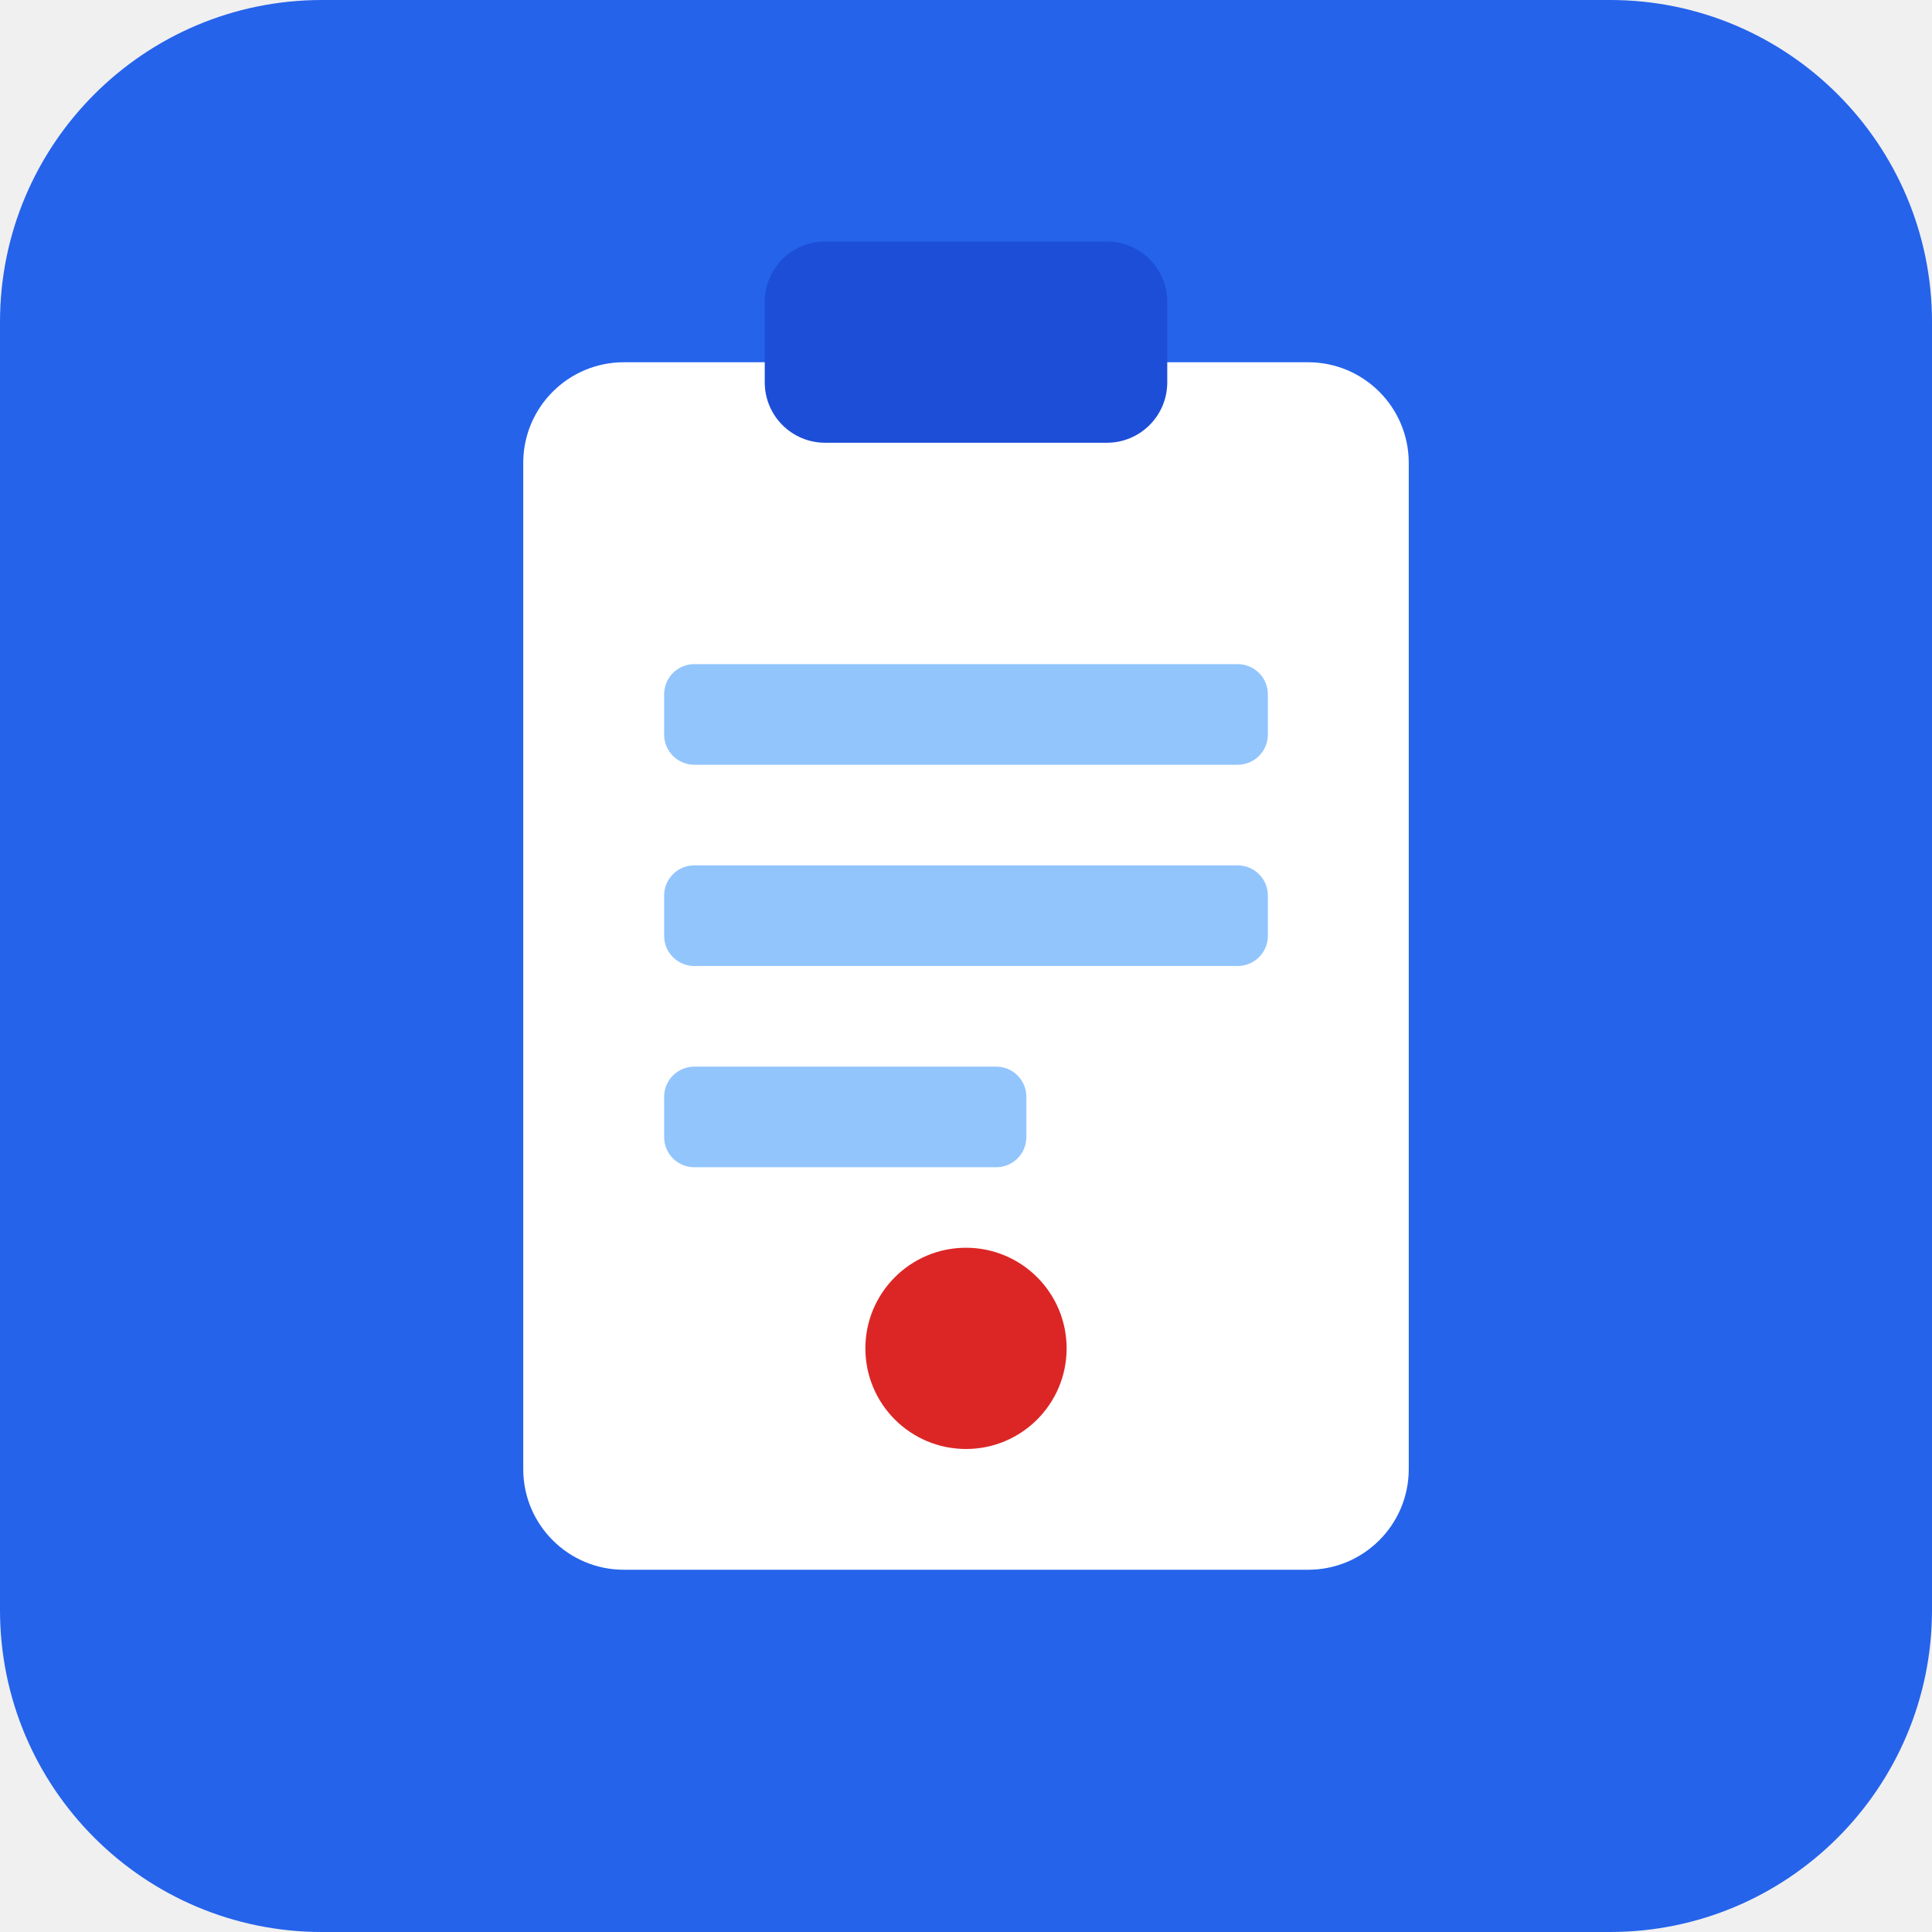
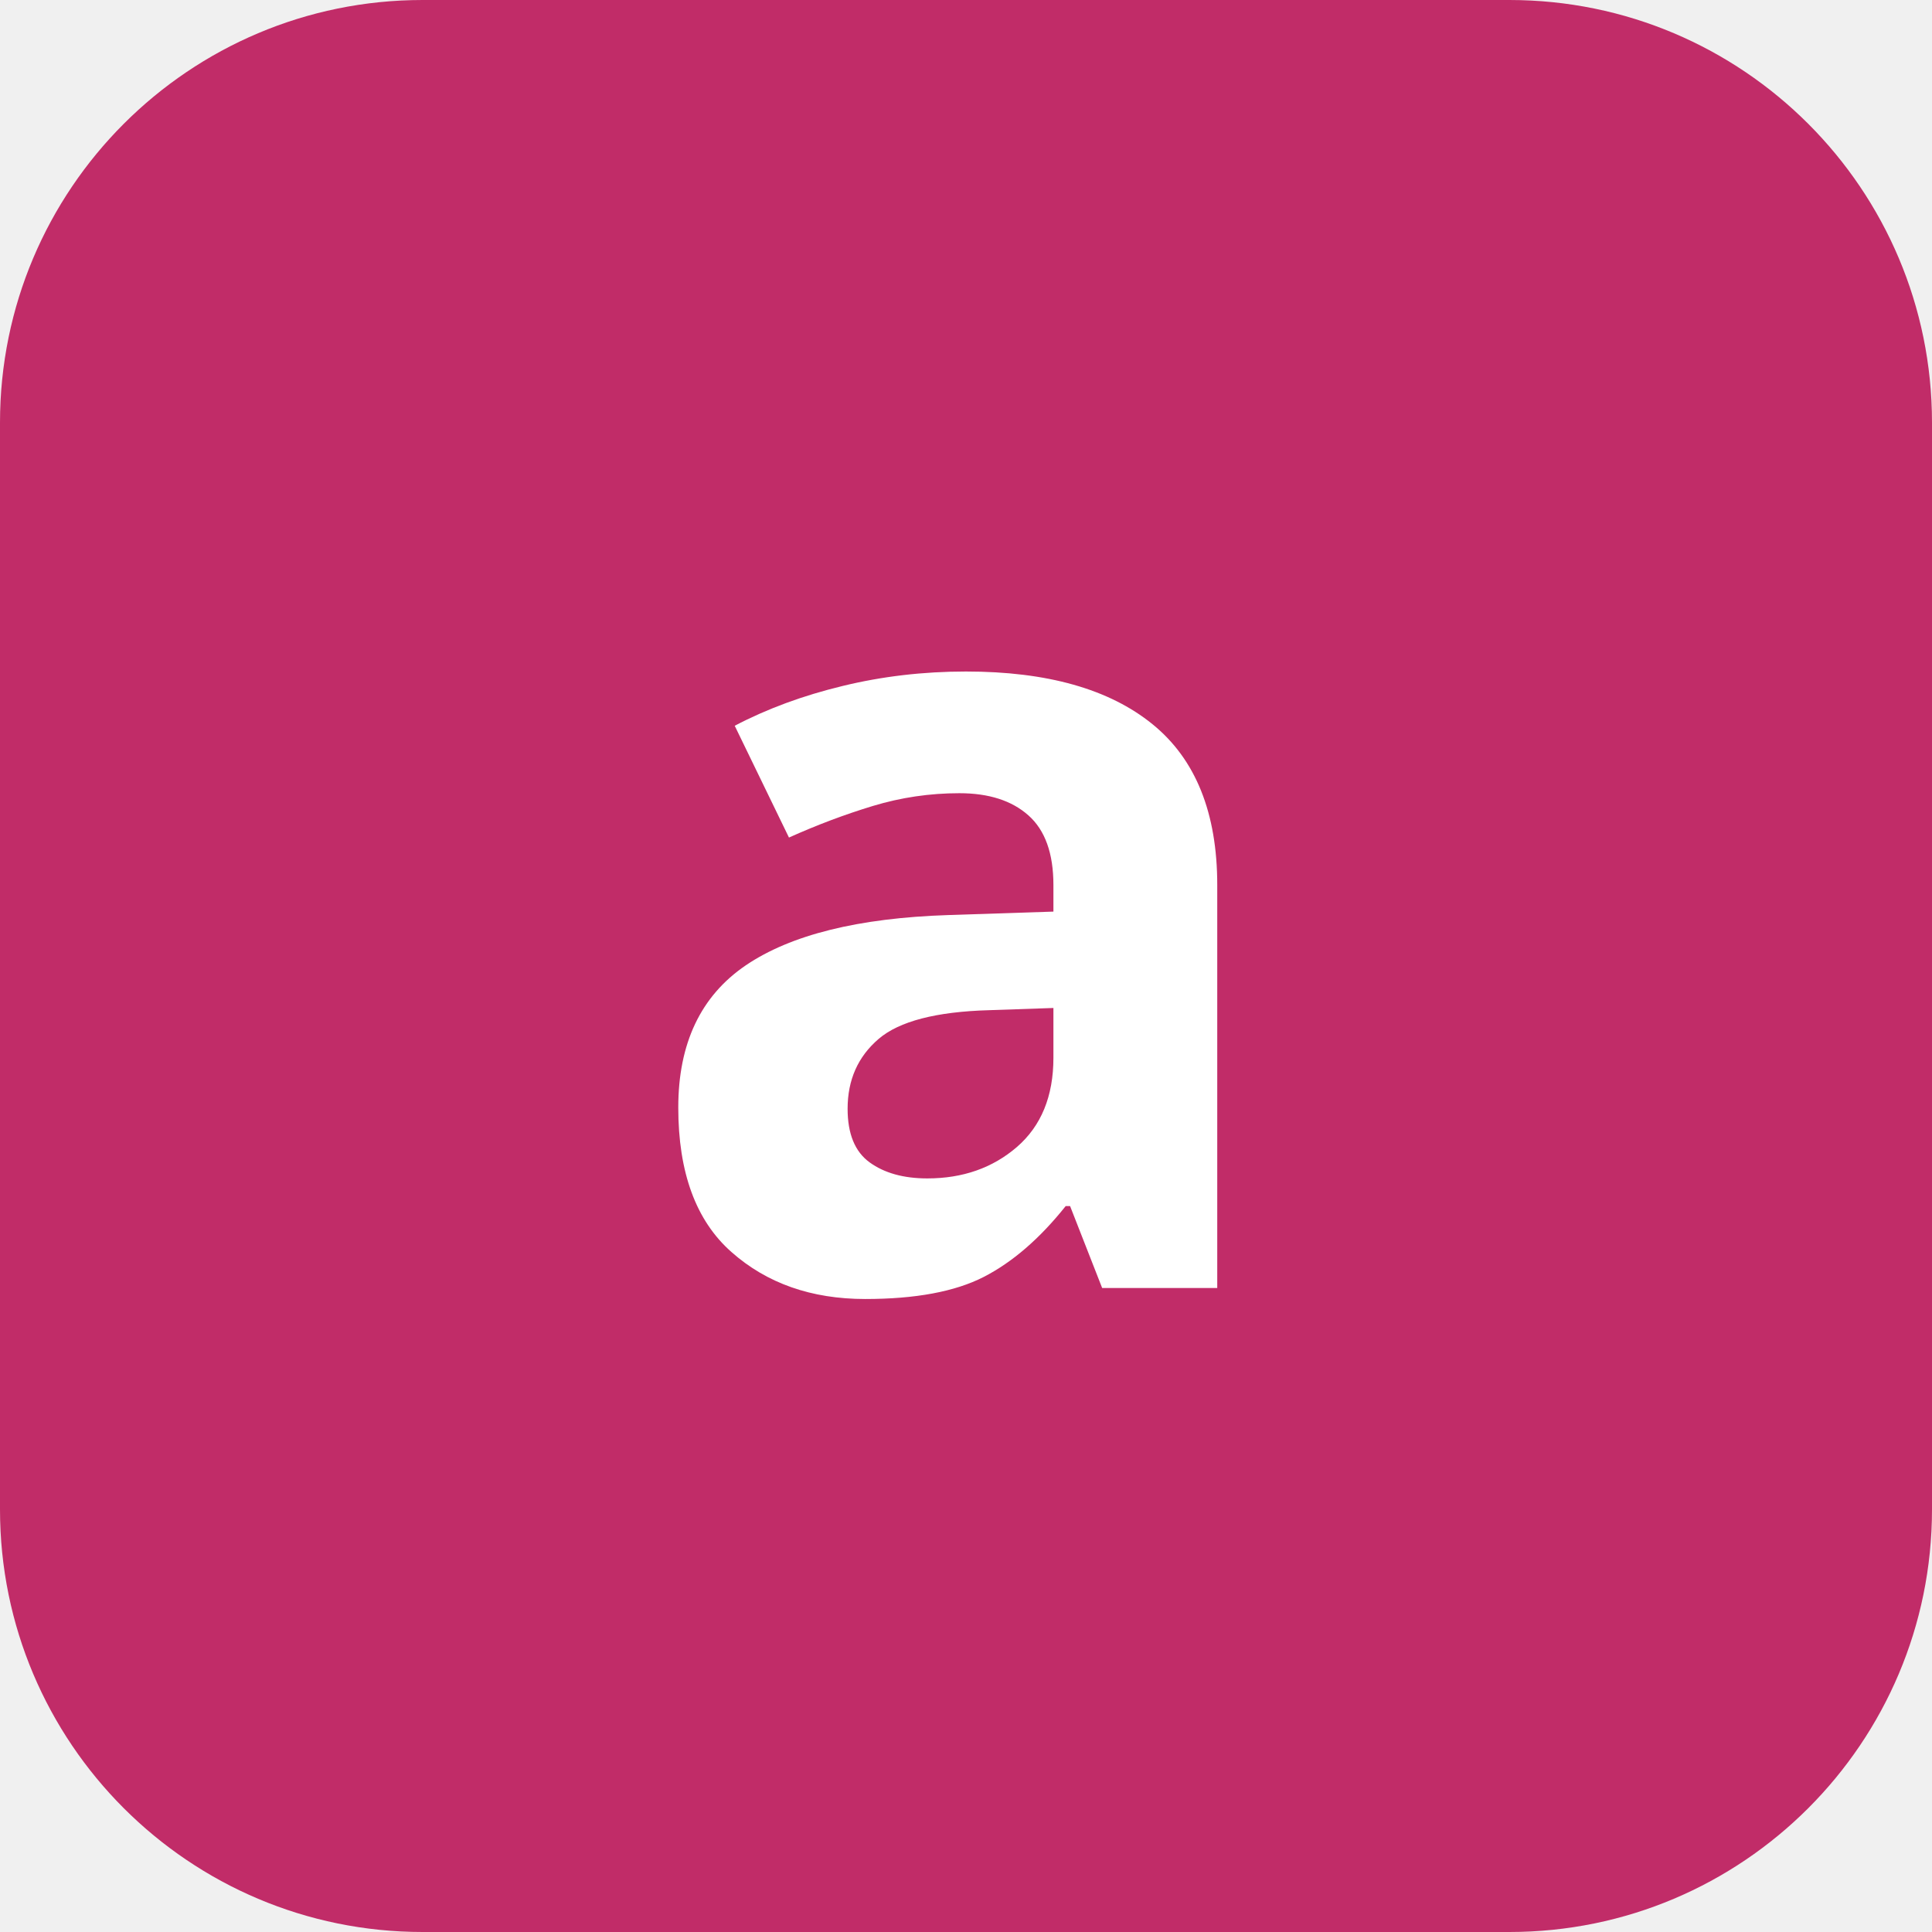
<svg xmlns="http://www.w3.org/2000/svg" viewBox="0 0 192 192" width="512" height="512">
-   <rect width="192" height="192" rx="32" fill="#2563eb" />
-   <rect x="52" y="36" width="88" height="120" rx="10" fill="#ffffff" />
-   <rect x="76" y="24" width="40" height="20" rx="6" fill="#1d4ed8" />
-   <rect x="66" y="66" width="60" height="10" rx="3" fill="#93c5fd" />
-   <rect x="66" y="86" width="60" height="10" rx="3" fill="#93c5fd" />
-   <rect x="66" y="106" width="36" height="10" rx="3" fill="#93c5fd" />
-   <circle cx="96" cy="134" r="10" fill="#dc2626" />
+   <rect width="192" height="192" rx="42" fill="#c12c68" />
+   <text x="96" y="128" text-anchor="middle" font-family="'IBM Plex Sans', 'Segoe UI', Tahoma, sans-serif" font-weight="700" font-size="110" fill="#ffffff">a</text>
</svg>
